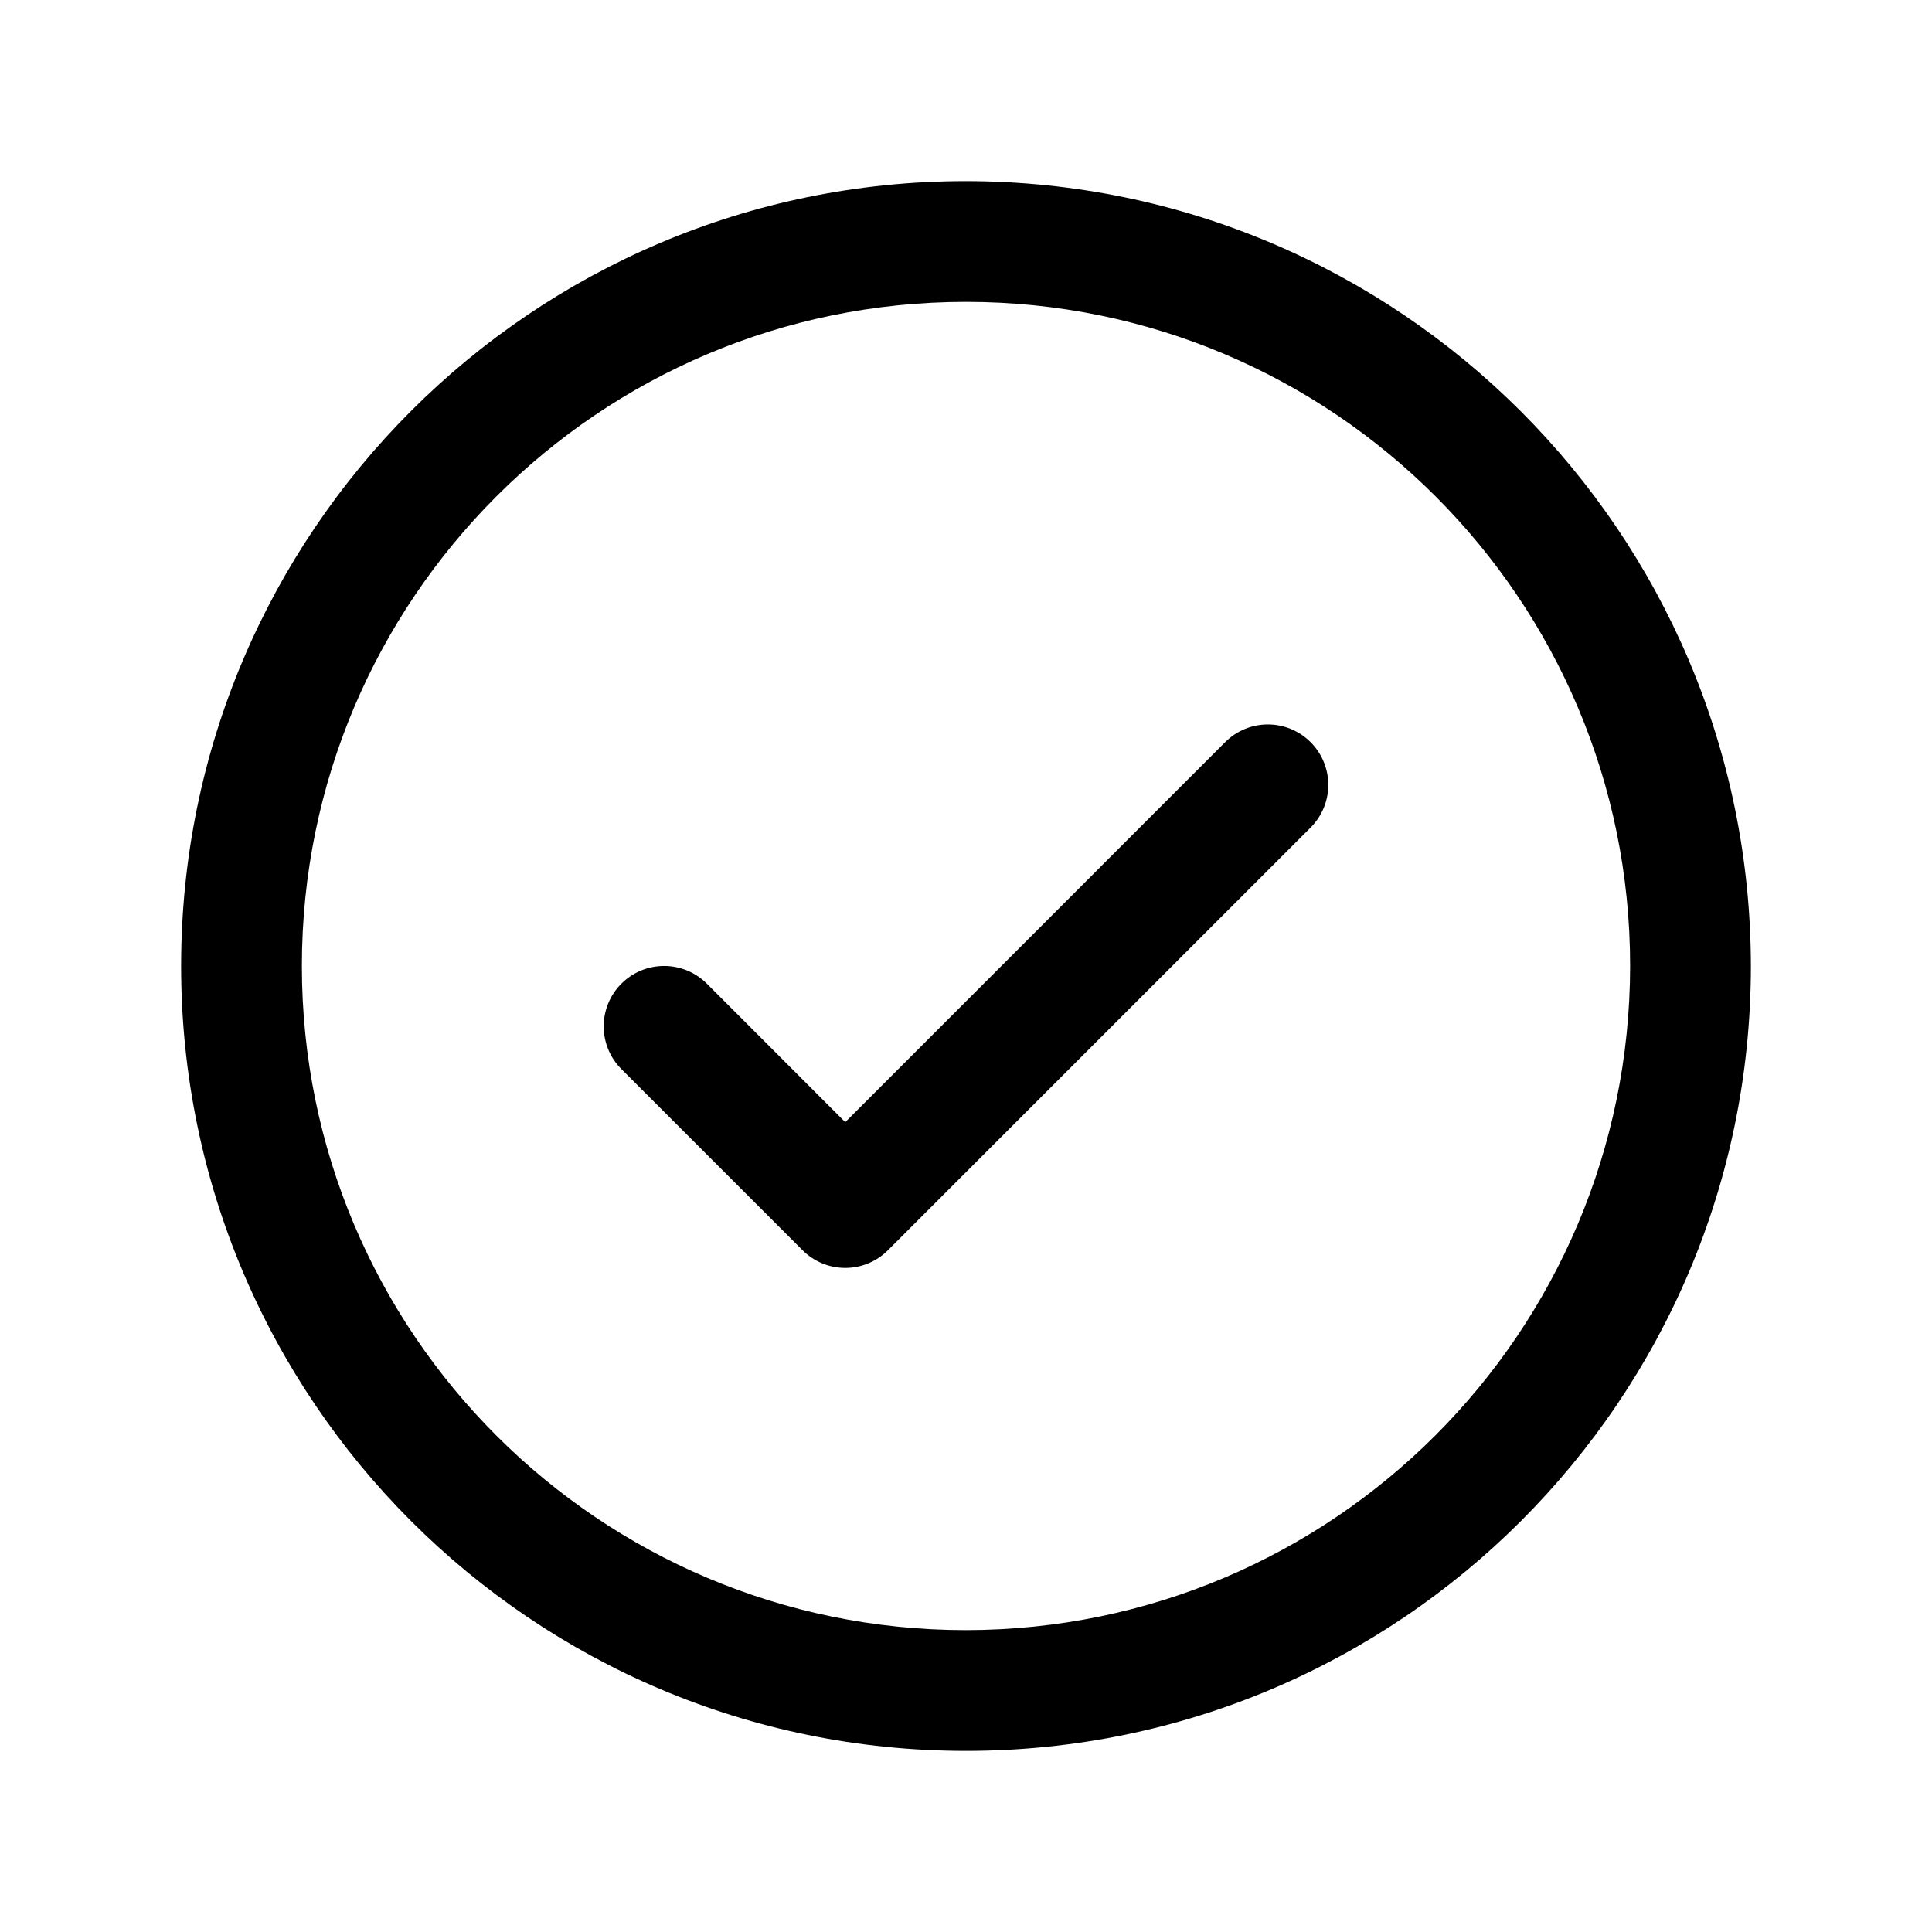
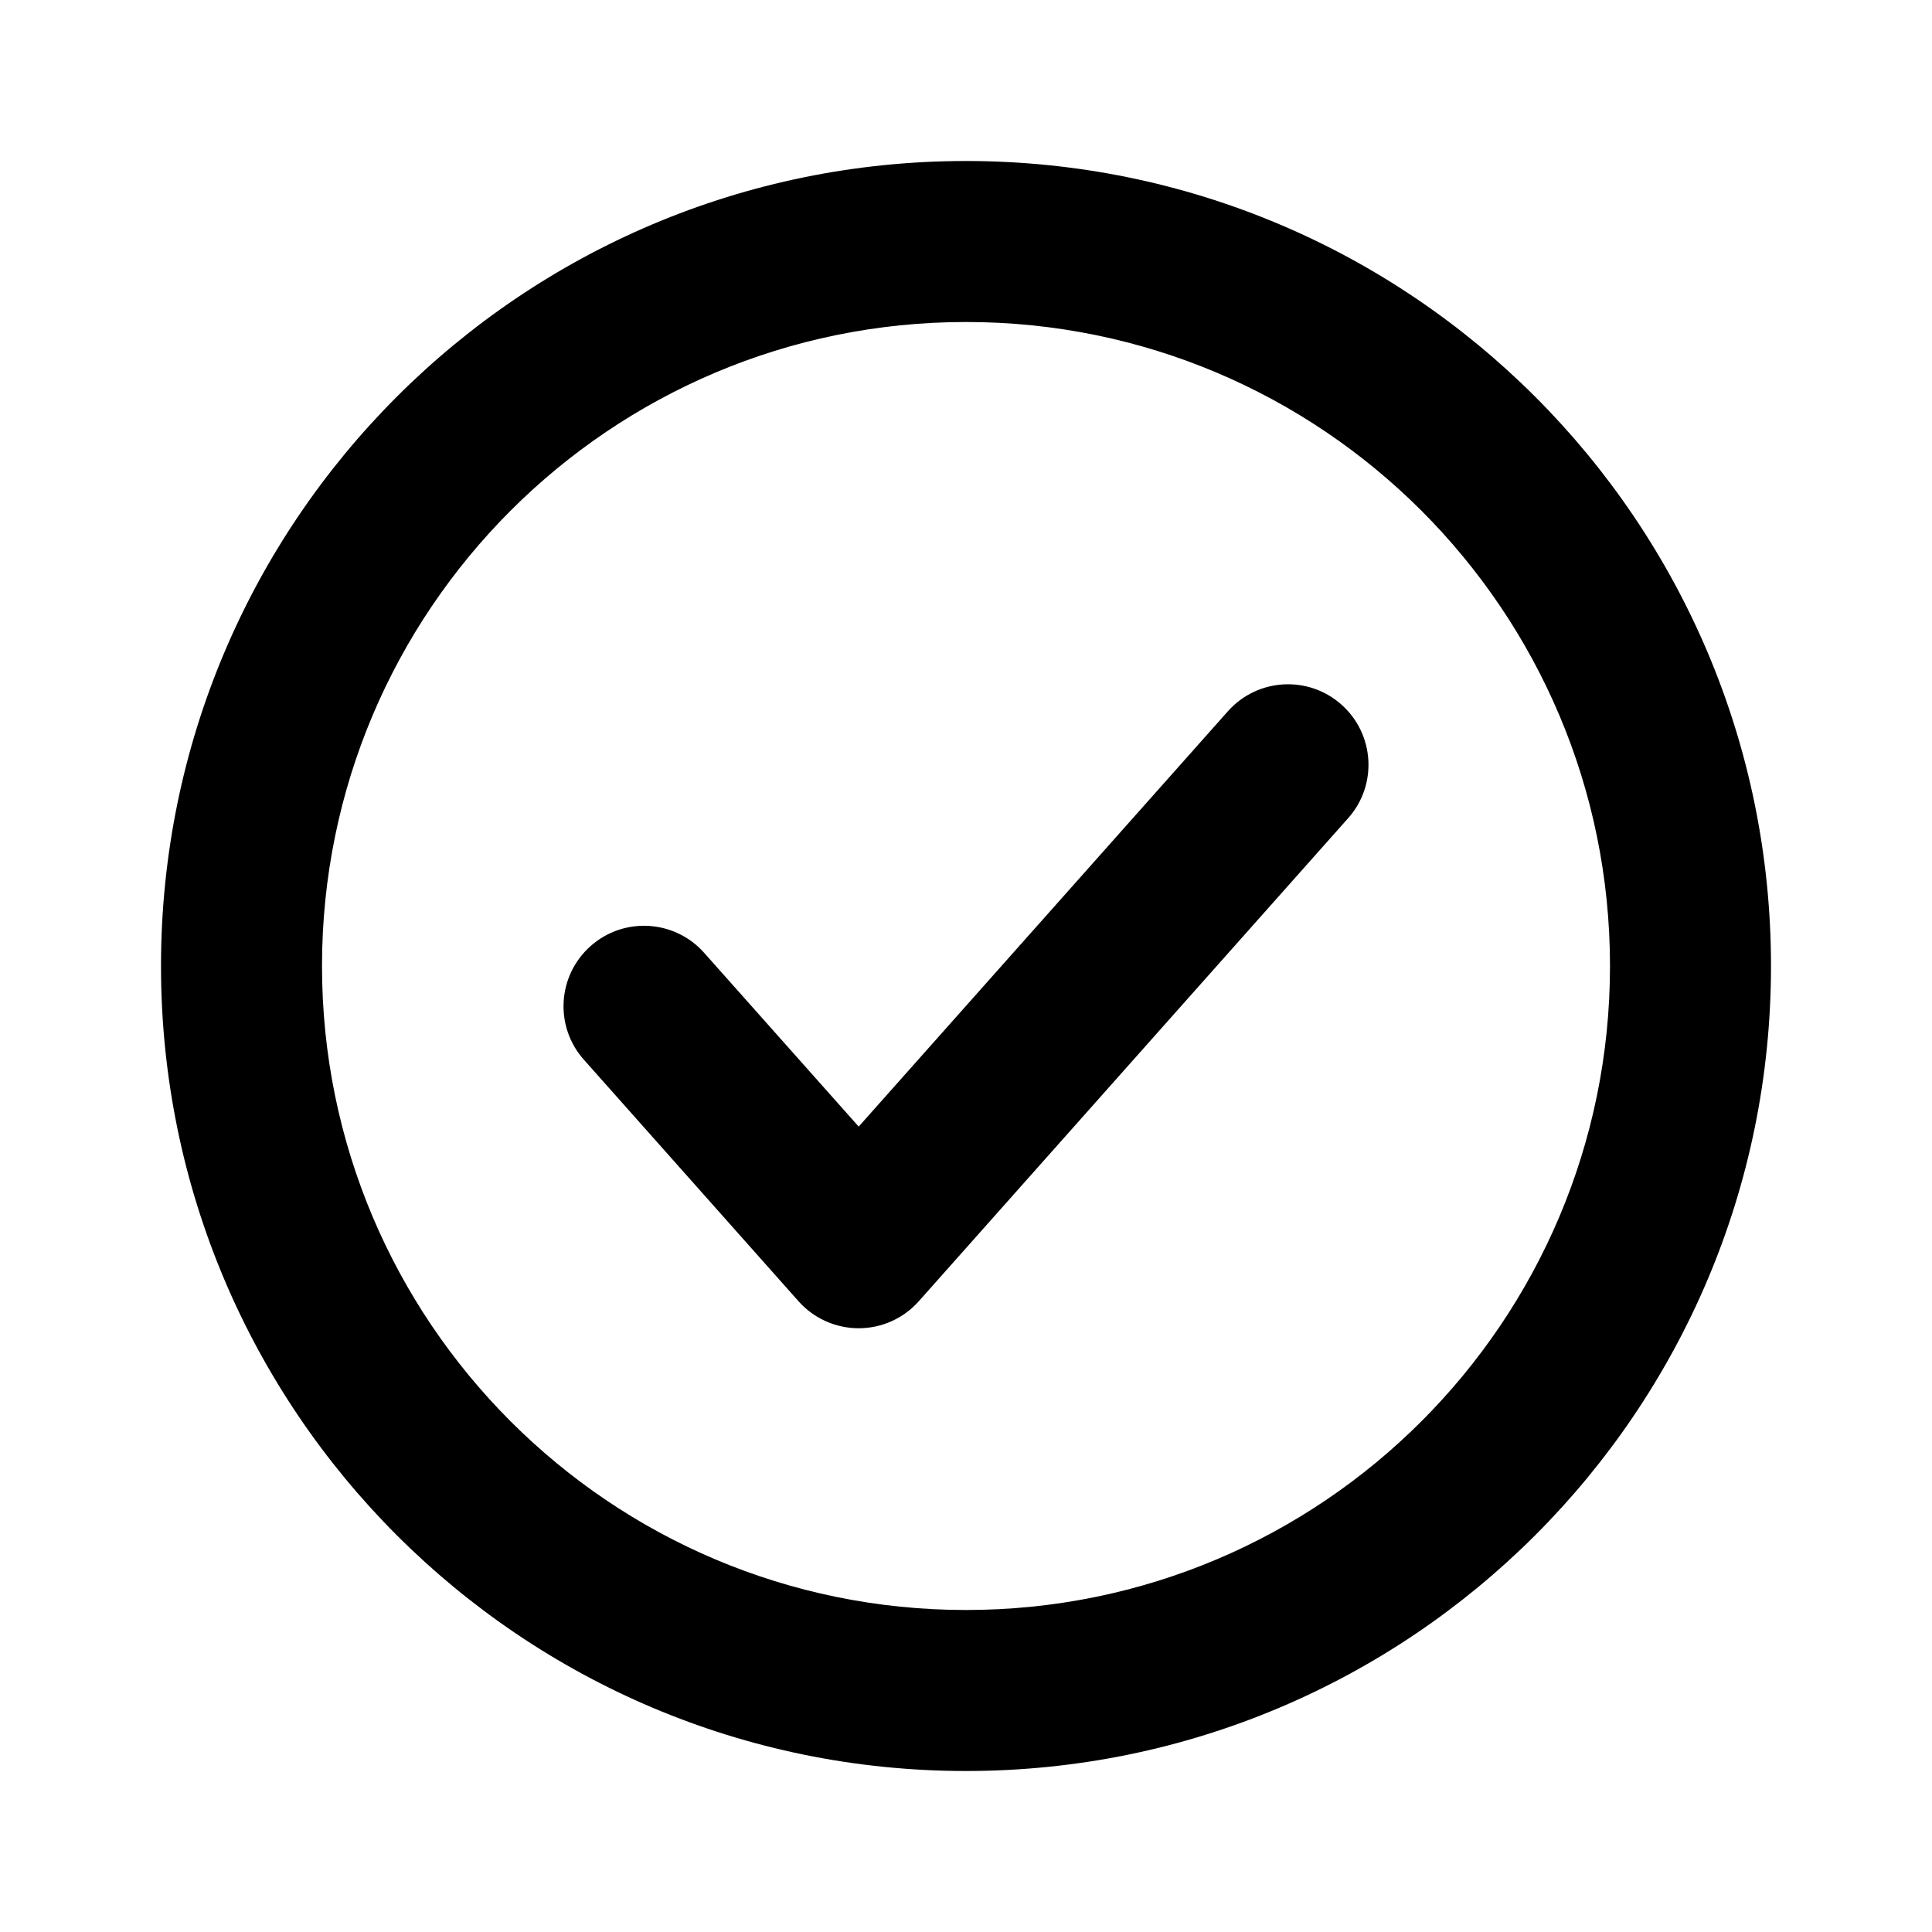
- <svg xmlns="http://www.w3.org/2000/svg" viewBox="0 0 256 256">
-   <path d="M173.66,98.34a8,8,0,0,1,0,11.32l-56,56a8,8,0,0,1-11.32,0l-24-24a8,8,0,0,1,11.32-11.32L112,148.69l50.34-50.35A8,8,0,0,1,173.66,98.34ZM232,128A104,104,0,1,1,128,24,104.11,104.11,0,0,1,232,128Zm-16,0a88,88,0,1,0-88,88A88.1,88.1,0,0,0,216,128Z" />
+ <svg xmlns="http://www.w3.org/2000/svg" viewBox="0 0 24 24">
+   <path d="M12 4C7.582 4 4 7.582 4 12C4 16.418 7.582 20 12 20C16.418 20 20 16.418 20 12C20 7.582 16.418 4 12 4ZM2 12C2 6.477 6.477 2 12 2C17.523 2 22 6.477 22 12C22 17.523 17.523 22 12 22C6.477 22 2 17.523 2 12ZM16.664 8.753C17.077 9.12 17.114 9.752 16.747 10.164L11.414 16.164C11.224 16.378 10.952 16.5 10.667 16.5C10.381 16.5 10.109 16.378 9.919 16.164L7.253 13.164C6.886 12.752 6.923 12.12 7.336 11.753C7.748 11.386 8.38 11.423 8.747 11.836L10.667 13.995L15.253 8.836C15.62 8.423 16.252 8.386 16.664 8.753Z" />
</svg>
